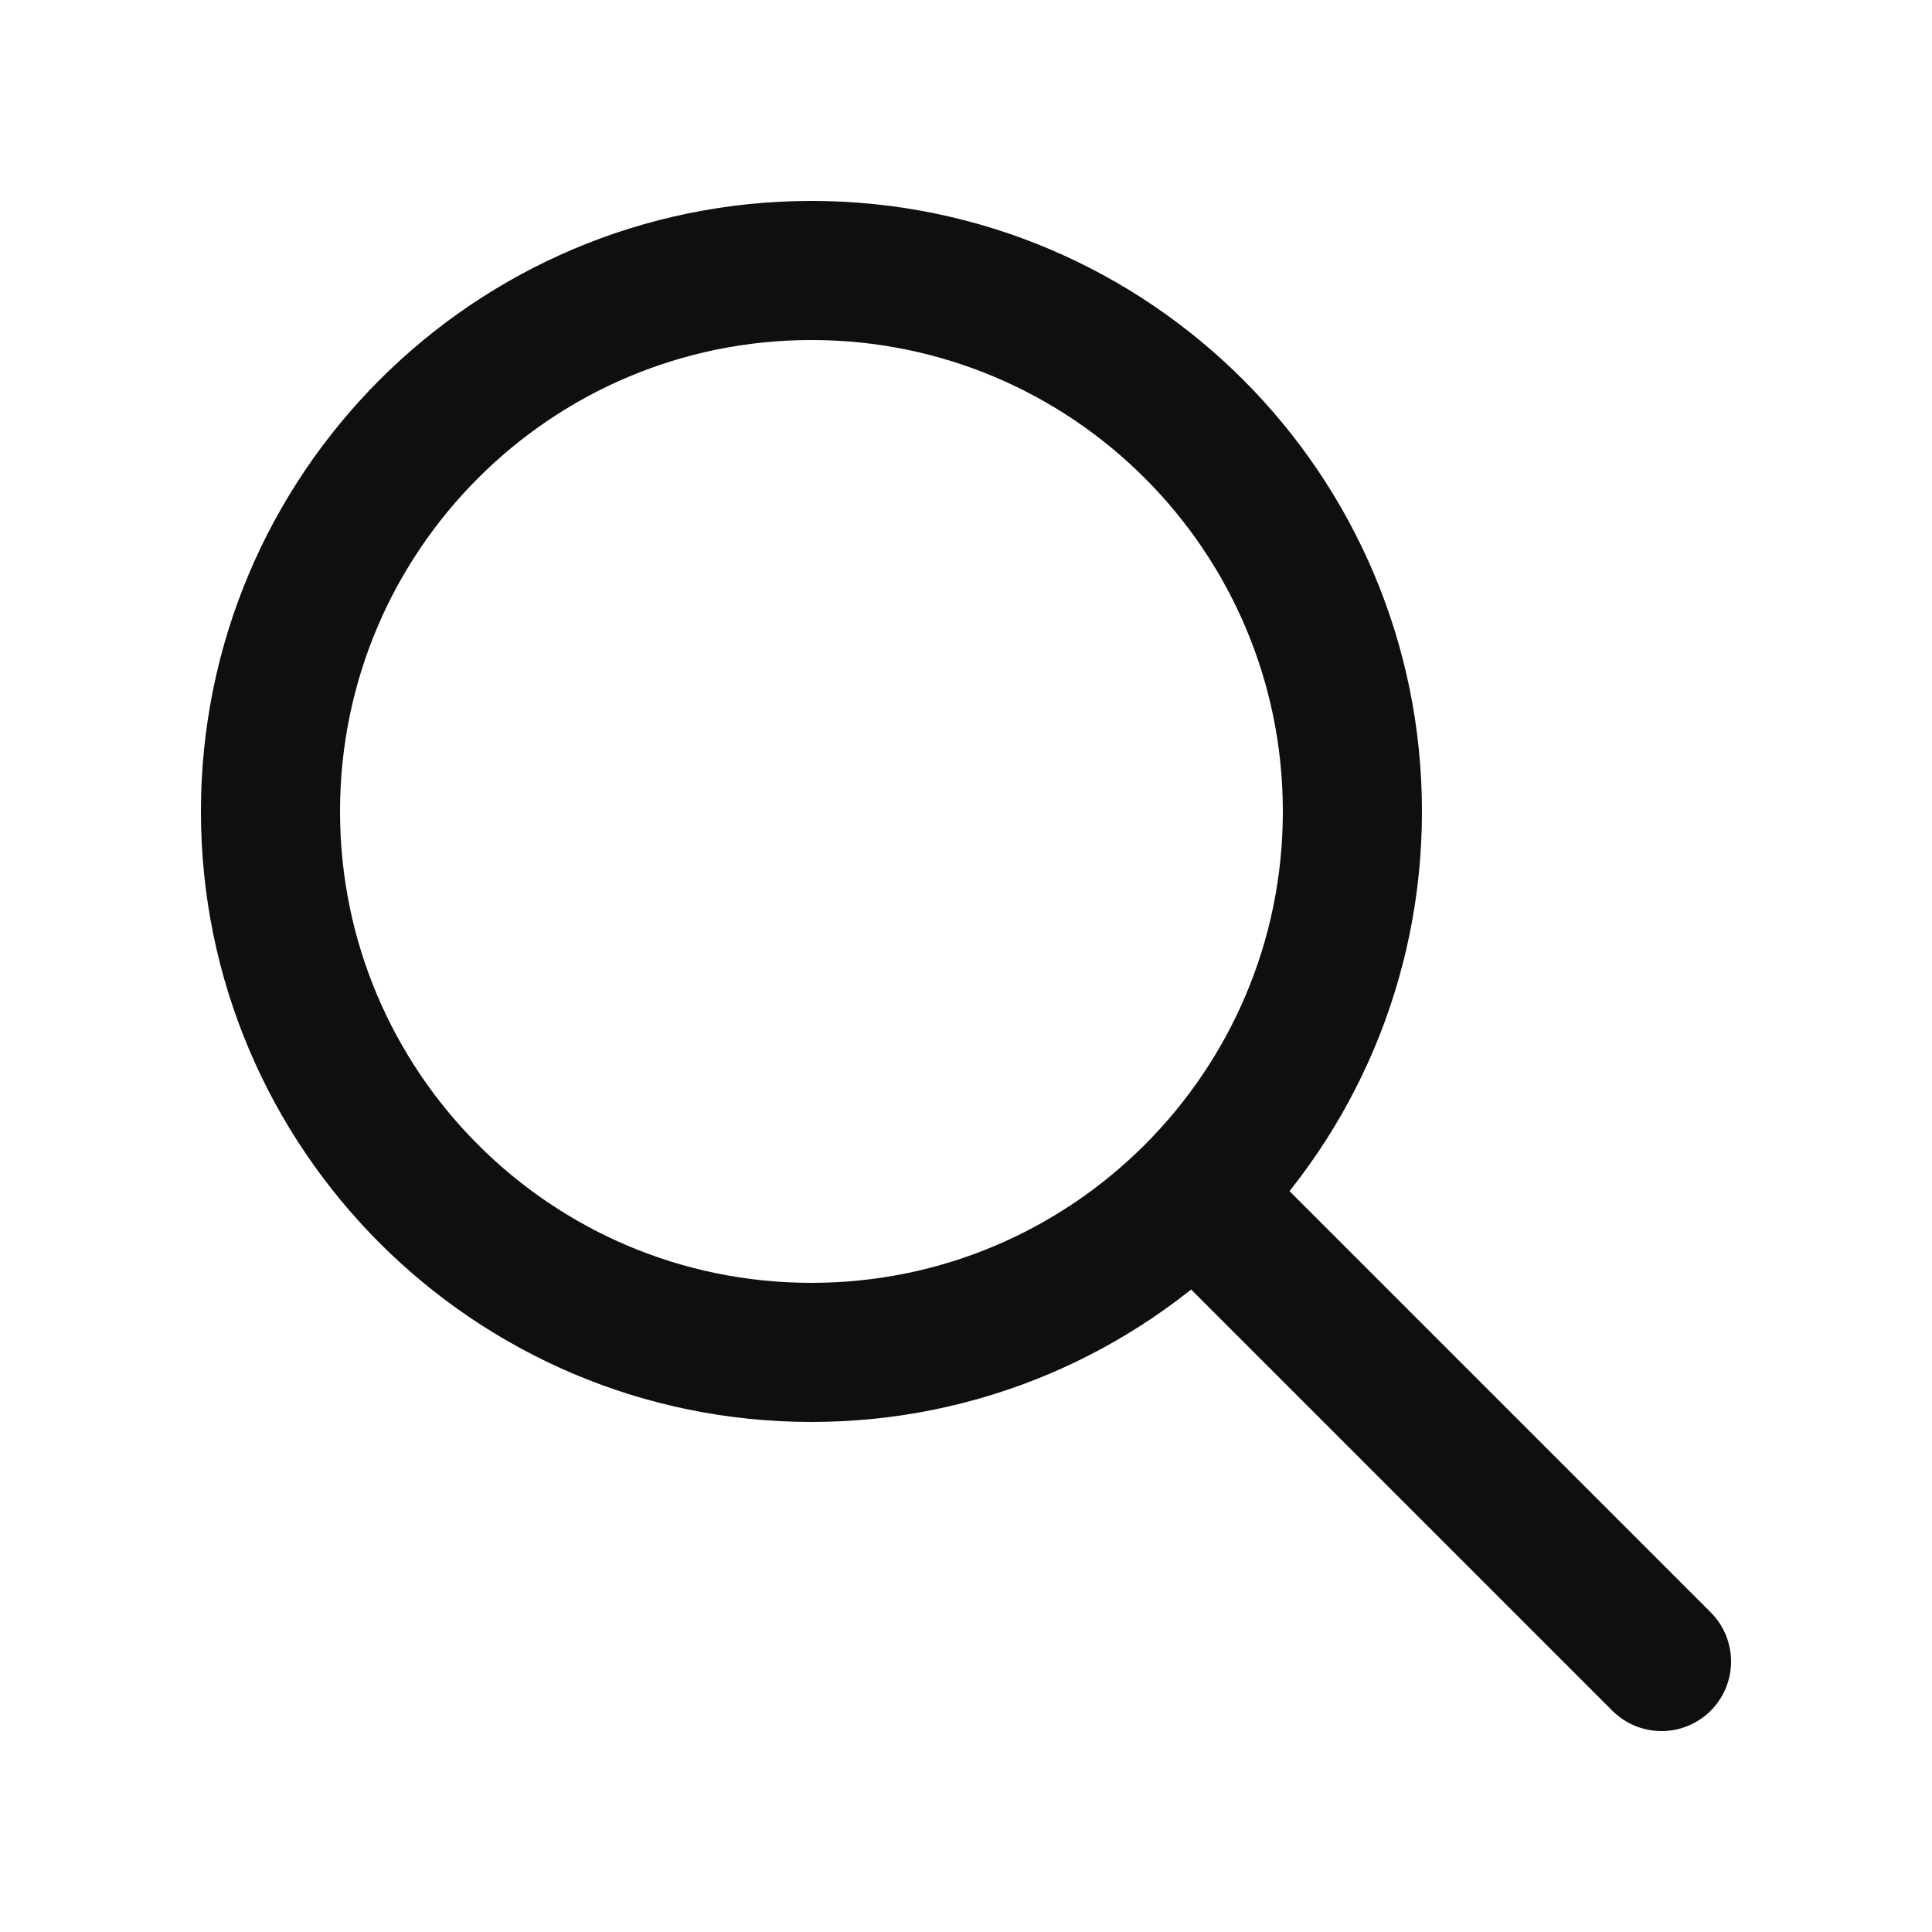
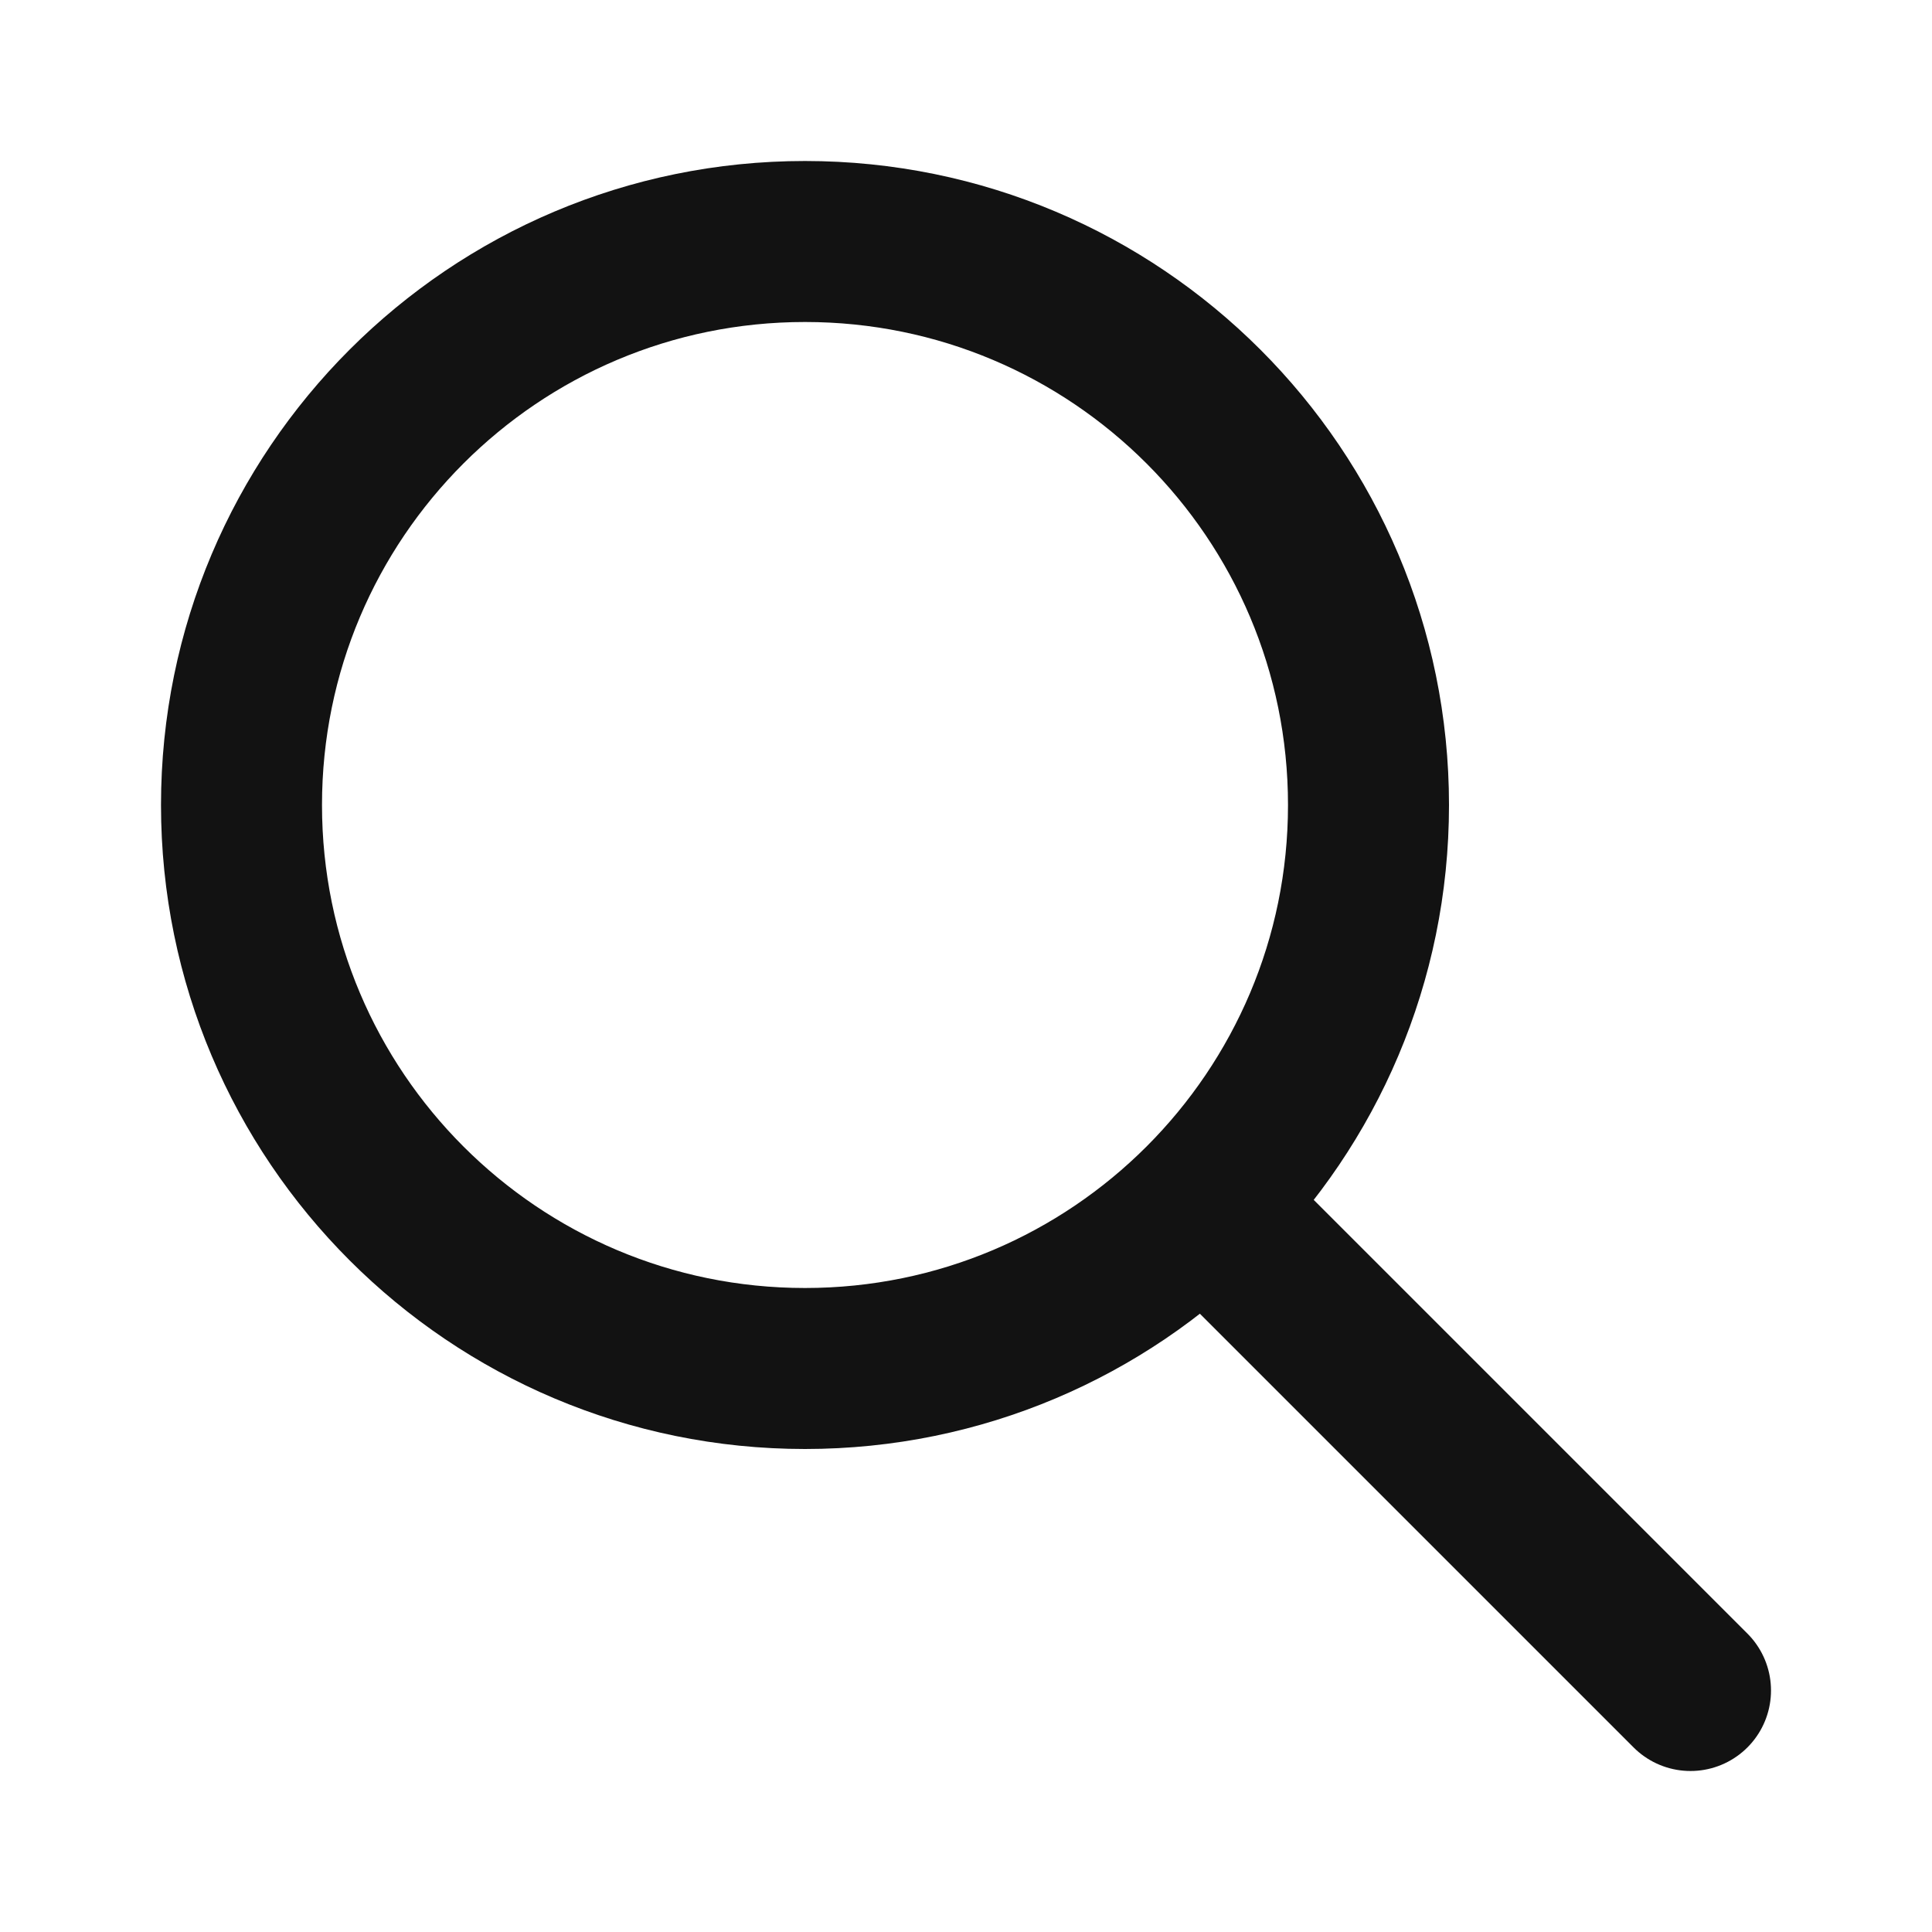
- <svg xmlns="http://www.w3.org/2000/svg" width="25" height="25" viewBox="0 0 25 25" fill="none">
-   <path d="M15.5 15.5L21.5 21.5M10.5 17.5C6.634 17.5 3.5 14.366 3.5 10.5C3.5 6.634 6.634 3.5 10.5 3.5C14.366 3.5 17.5 6.634 17.5 10.5C17.5 14.366 14.366 17.5 10.5 17.5Z" stroke="#0F0F0F" stroke-width="1.8" stroke-linecap="round" stroke-linejoin="round" />
+ <svg xmlns="http://www.w3.org/2000/svg" width="24" height="24" viewBox="0 0 24 24" fill="none">
+   <path d="M15 15L21 21M10 17C6.134 17 3 13.866 3 10C3 6.134 6.134 3 10 3C13.866 3 17 6.134 17 10C17 13.866 13.866 17 10 17Z" stroke="#121212" stroke-width="2" stroke-linecap="round" stroke-linejoin="round" />
</svg>
